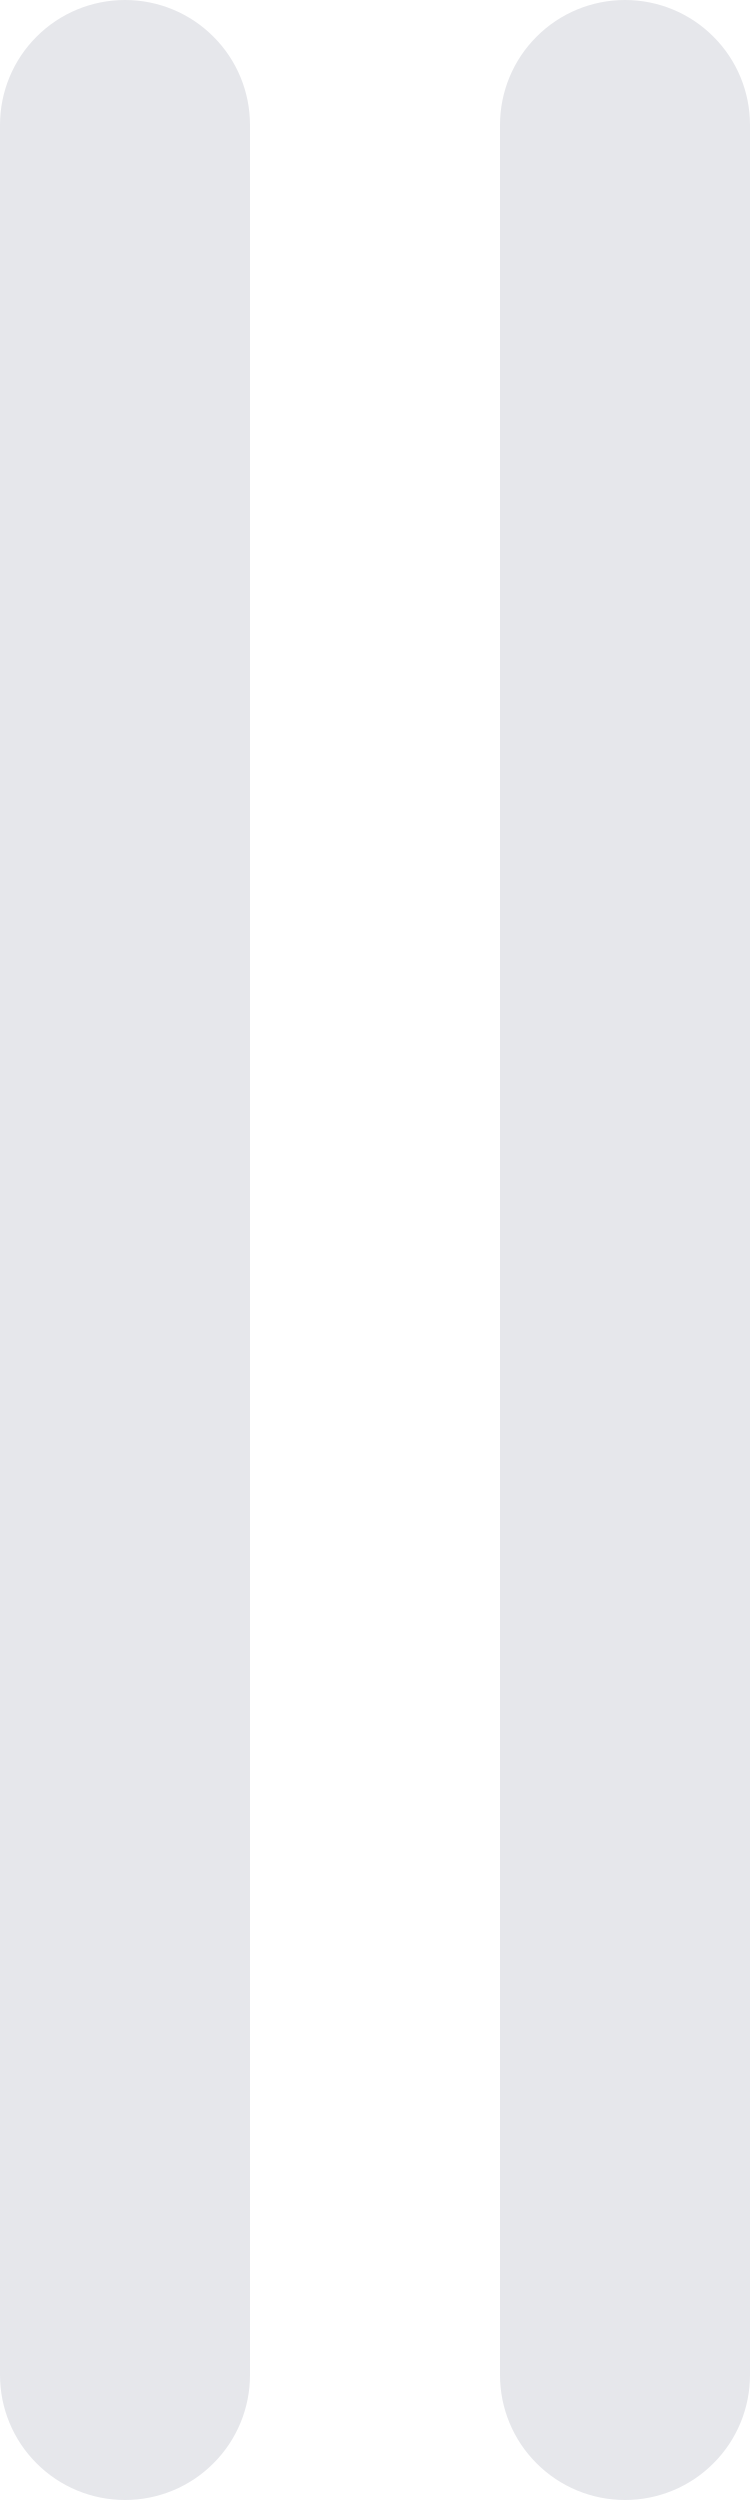
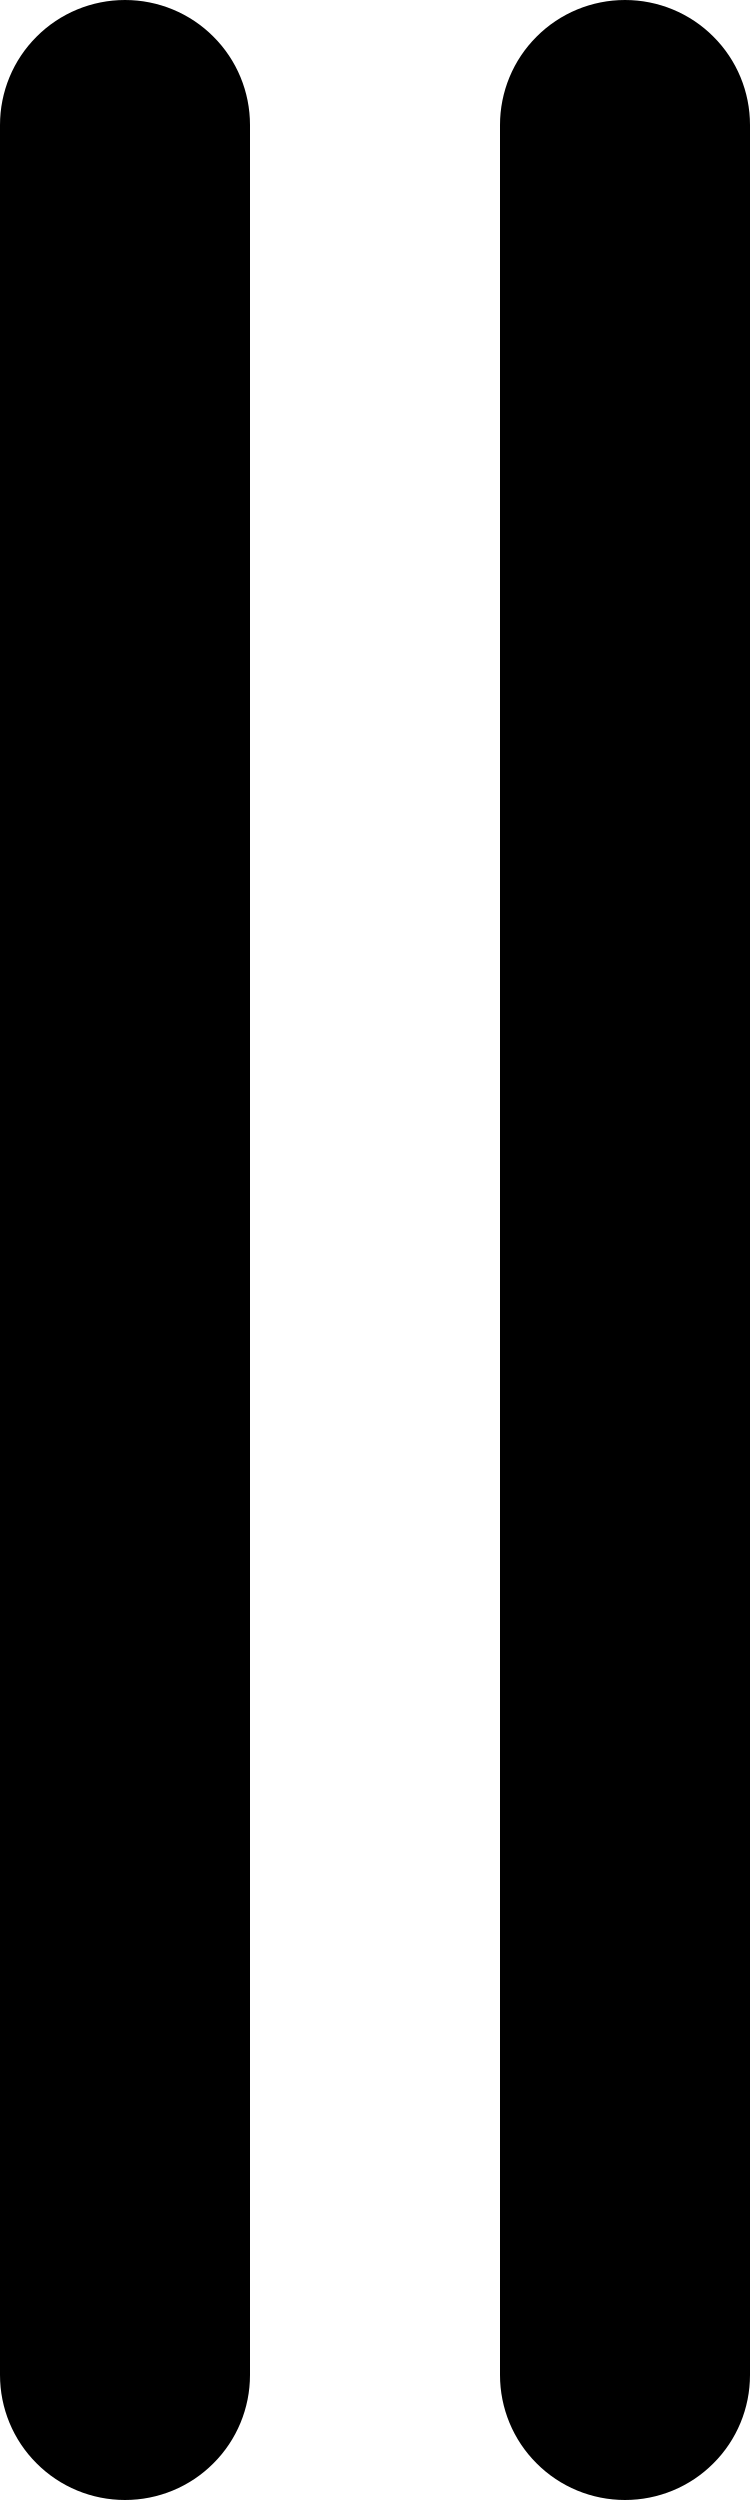
- <svg xmlns="http://www.w3.org/2000/svg" width="6" height="20" viewBox="0 0 6 20" fill="none">
-   <path d="M4 1L4 19C4 19.265 4.105 19.52 4.293 19.707C4.48 19.895 4.735 20 5 20C5.265 20 5.52 19.895 5.707 19.707C5.895 19.52 6 19.265 6 19L6 1C6 0.735 5.895 0.48 5.707 0.293C5.52 0.105 5.265 -3.21184e-08 5 -4.37114e-08C4.735 -5.53044e-08 4.48 0.105 4.293 0.293C4.105 0.48 4 0.735 4 1ZM2 19L2 1C2 0.735 1.895 0.48 1.707 0.293C1.52 0.105 1.265 -2.06964e-07 1 -2.18557e-07C0.735 -2.3015e-07 0.48 0.105 0.293 0.293C0.105 0.48 -3.21184e-08 0.735 -4.37114e-08 1L-8.30516e-07 19C-8.42109e-07 19.265 0.105 19.52 0.293 19.707C0.48 19.895 0.735 20 1 20C1.265 20 1.52 19.895 1.707 19.707C1.895 19.52 2 19.265 2 19Z" fill="#E6E7EB" />
+ <svg xmlns="http://www.w3.org/2000/svg" viewBox="0 0 6 20">
+   <path d="M4 1L4 19C4 19.265 4.105 19.52 4.293 19.707C4.48 19.895 4.735 20 5 20C5.265 20 5.52 19.895 5.707 19.707C5.895 19.52 6 19.265 6 19L6 1C6 0.735 5.895 0.48 5.707 0.293C5.52 0.105 5.265 -3.21184e-08 5 -4.37114e-08C4.735 -5.53044e-08 4.48 0.105 4.293 0.293C4.105 0.48 4 0.735 4 1ZM2 19L2 1C2 0.735 1.895 0.48 1.707 0.293C1.52 0.105 1.265 -2.06964e-07 1 -2.18557e-07C0.735 -2.3015e-07 0.48 0.105 0.293 0.293C0.105 0.48 -3.21184e-08 0.735 -4.37114e-08 1L-8.30516e-07 19C-8.42109e-07 19.265 0.105 19.52 0.293 19.707C0.48 19.895 0.735 20 1 20C1.265 20 1.52 19.895 1.707 19.707C1.895 19.52 2 19.265 2 19Z" />
</svg>
